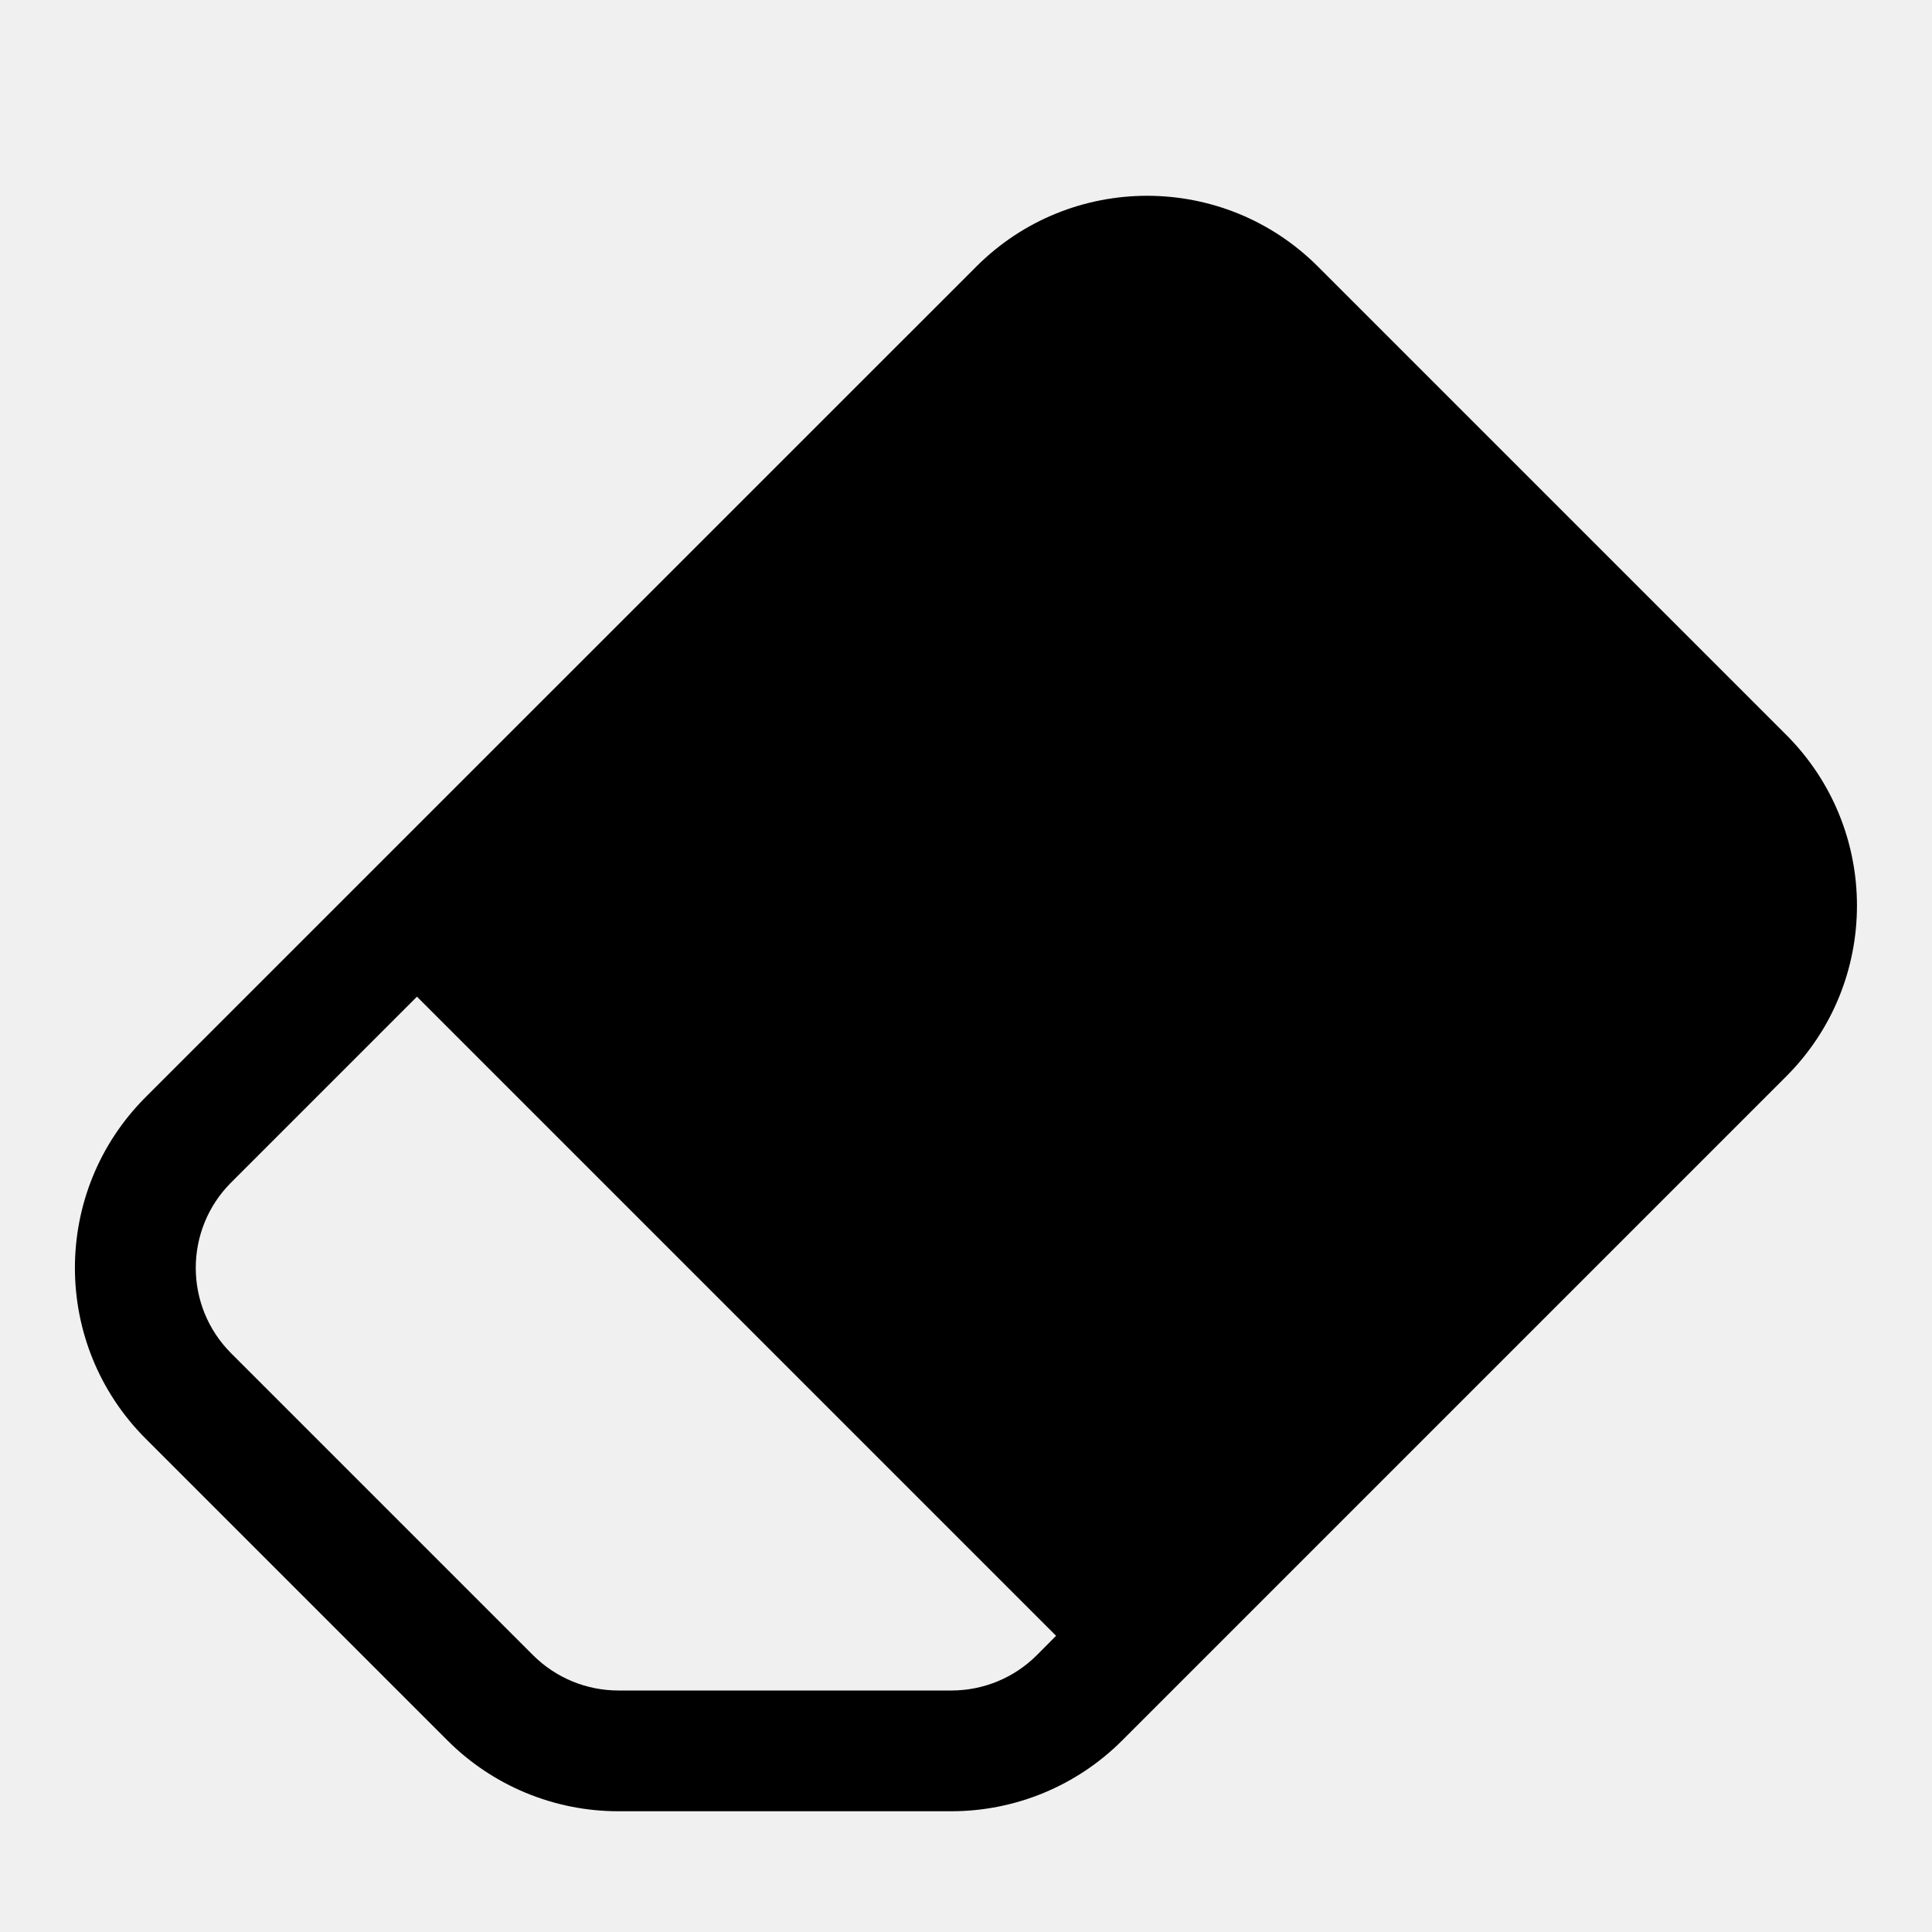
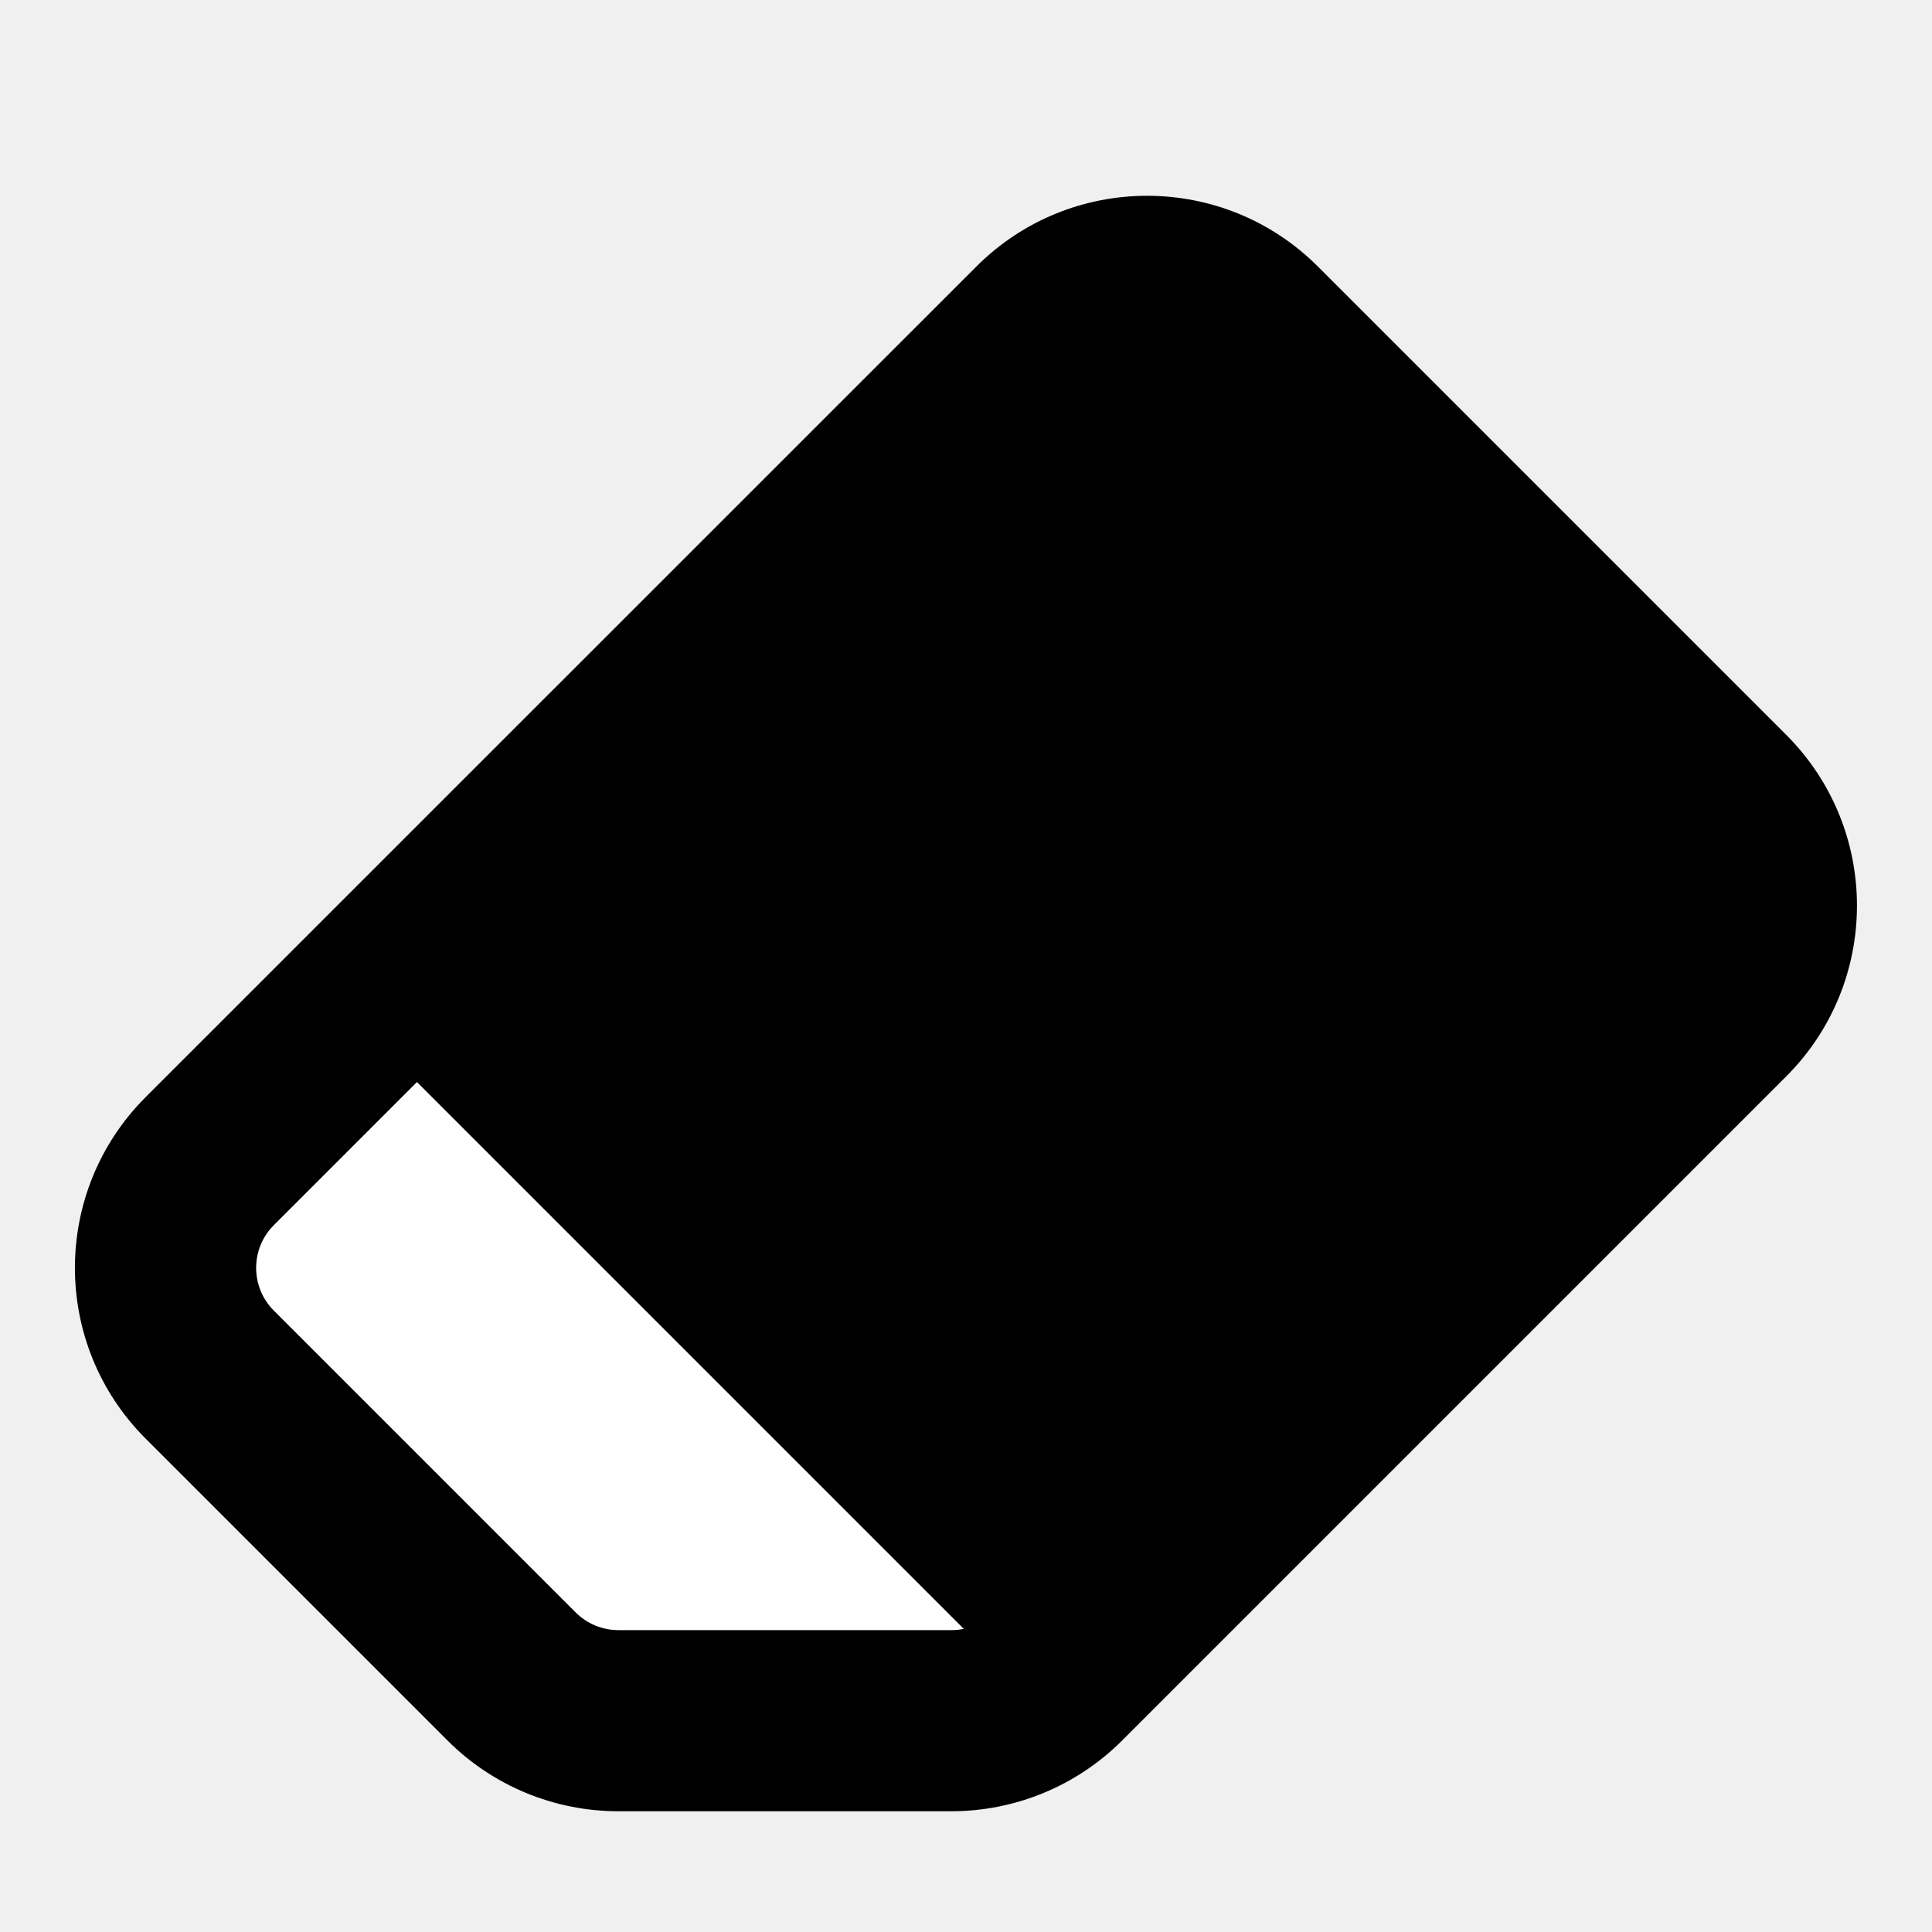
- <svg xmlns="http://www.w3.org/2000/svg" width="16" height="16" fill="currentColor" class="bi bi-eraser-fill" viewBox="0 0 16 16">
-   <path d="M8.086 2.207a2 2 0 0 1 2.828 0l3.879 3.879a2 2 0 0 1 0 2.828l-5.5 5.5A2 2 0 0 1 7.879 15H5.12a2 2 0 0 1-1.414-.586l-2.5-2.5a2 2 0 0 1 0-2.828zm.66 11.34L3.453 8.254 1.914 9.793a1 1 0 0 0 0 1.414l2.5 2.5a1 1 0 0 0 .707.293H7.88a1 1 0 0 0 .707-.293z" />
+ <svg xmlns="http://www.w3.org/2000/svg" width="16" height="16" fill="none" class="bi bi-eraser-fill" viewBox="0 0 16 16">
+   <path fill="black" d="M8.086 2.207a2 2 0 0 1 2.828 0l3.879 3.879a2 2 0 0 1 0 2.828l-5.5 5.5A2 2 0 0 1 7.879 15H5.12a2 2 0 0 1-1.414-.586l-2.5-2.5a2 2 0 0 1 0-2.828z" />
+   <path fill="white" d="M8.746 13.547L3.453 8.254 1.914 9.793a1 1 0 0 0 0 1.414l2.5 2.5a1 1 0 0 0 .707.293H7.88a1 1 0 0 0 .707-.293z" />
+   <path fill="none" stroke="black" d="M8.746 13.547L3.453 8.254 1.914 9.793a1 1 0 0 0 0 1.414l2.5 2.5a1 1 0 0 0 .707.293H7.88a1 1 0 0 0 .707-.293z" />
</svg>
